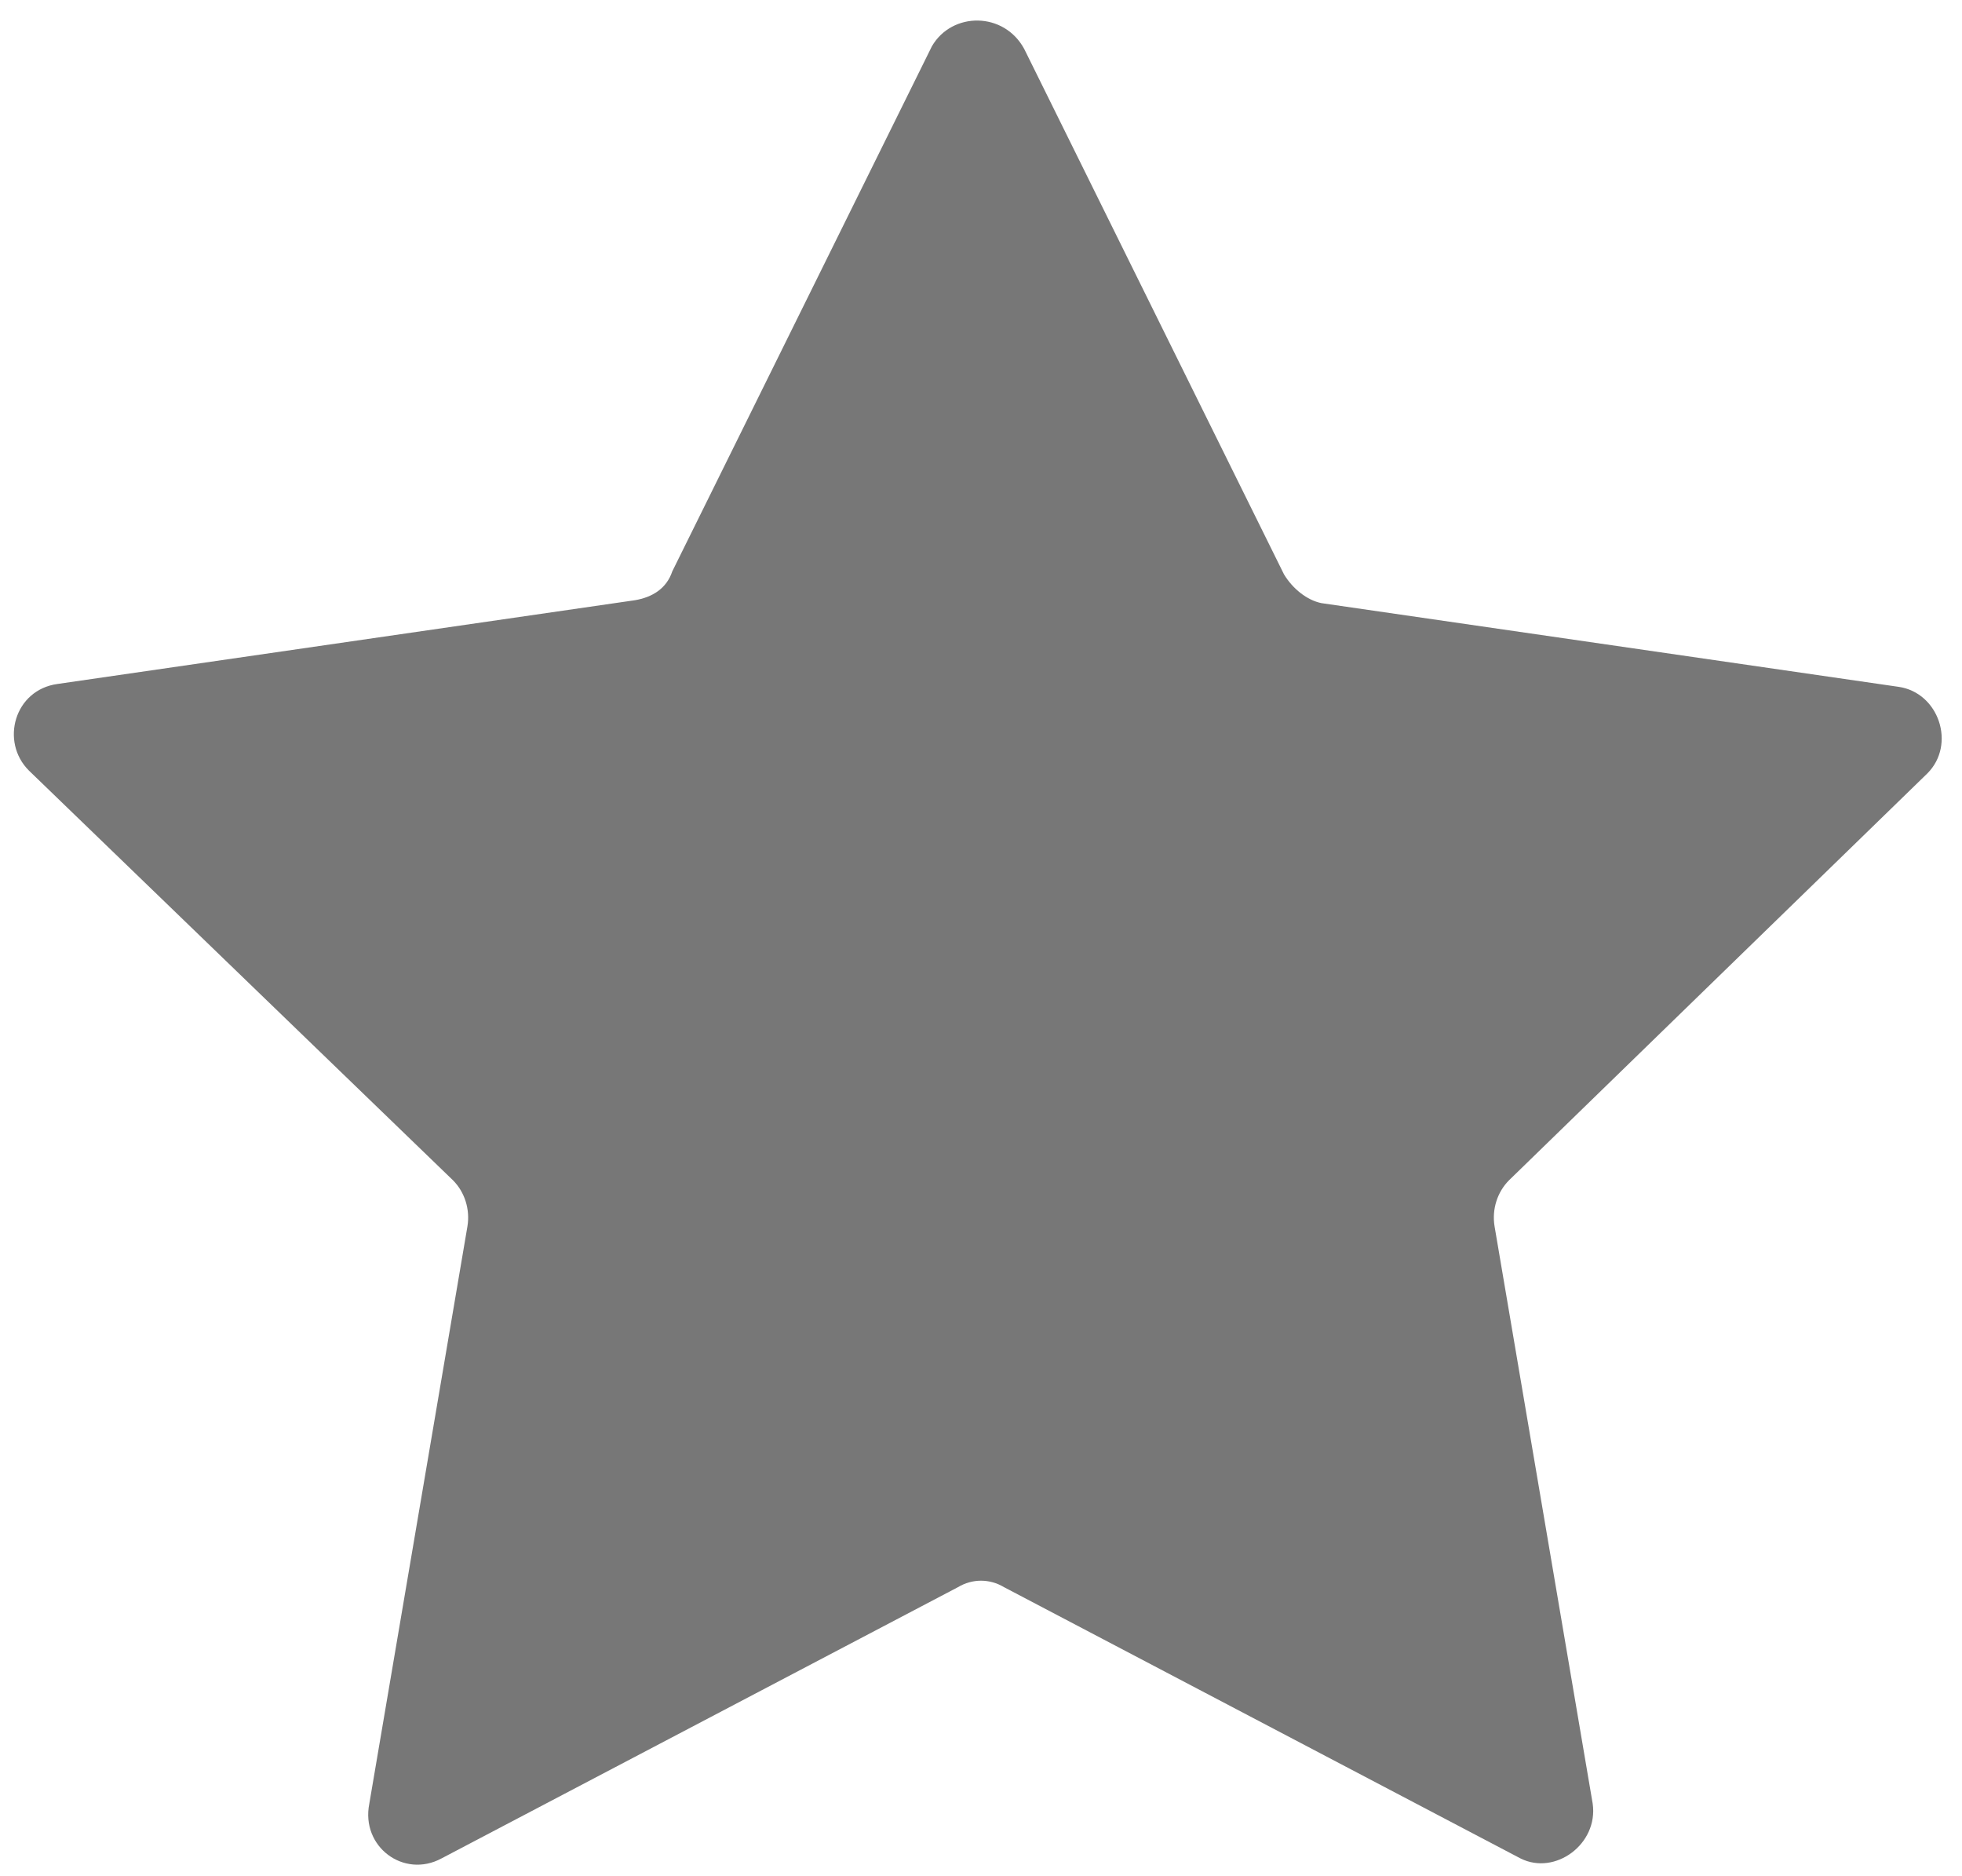
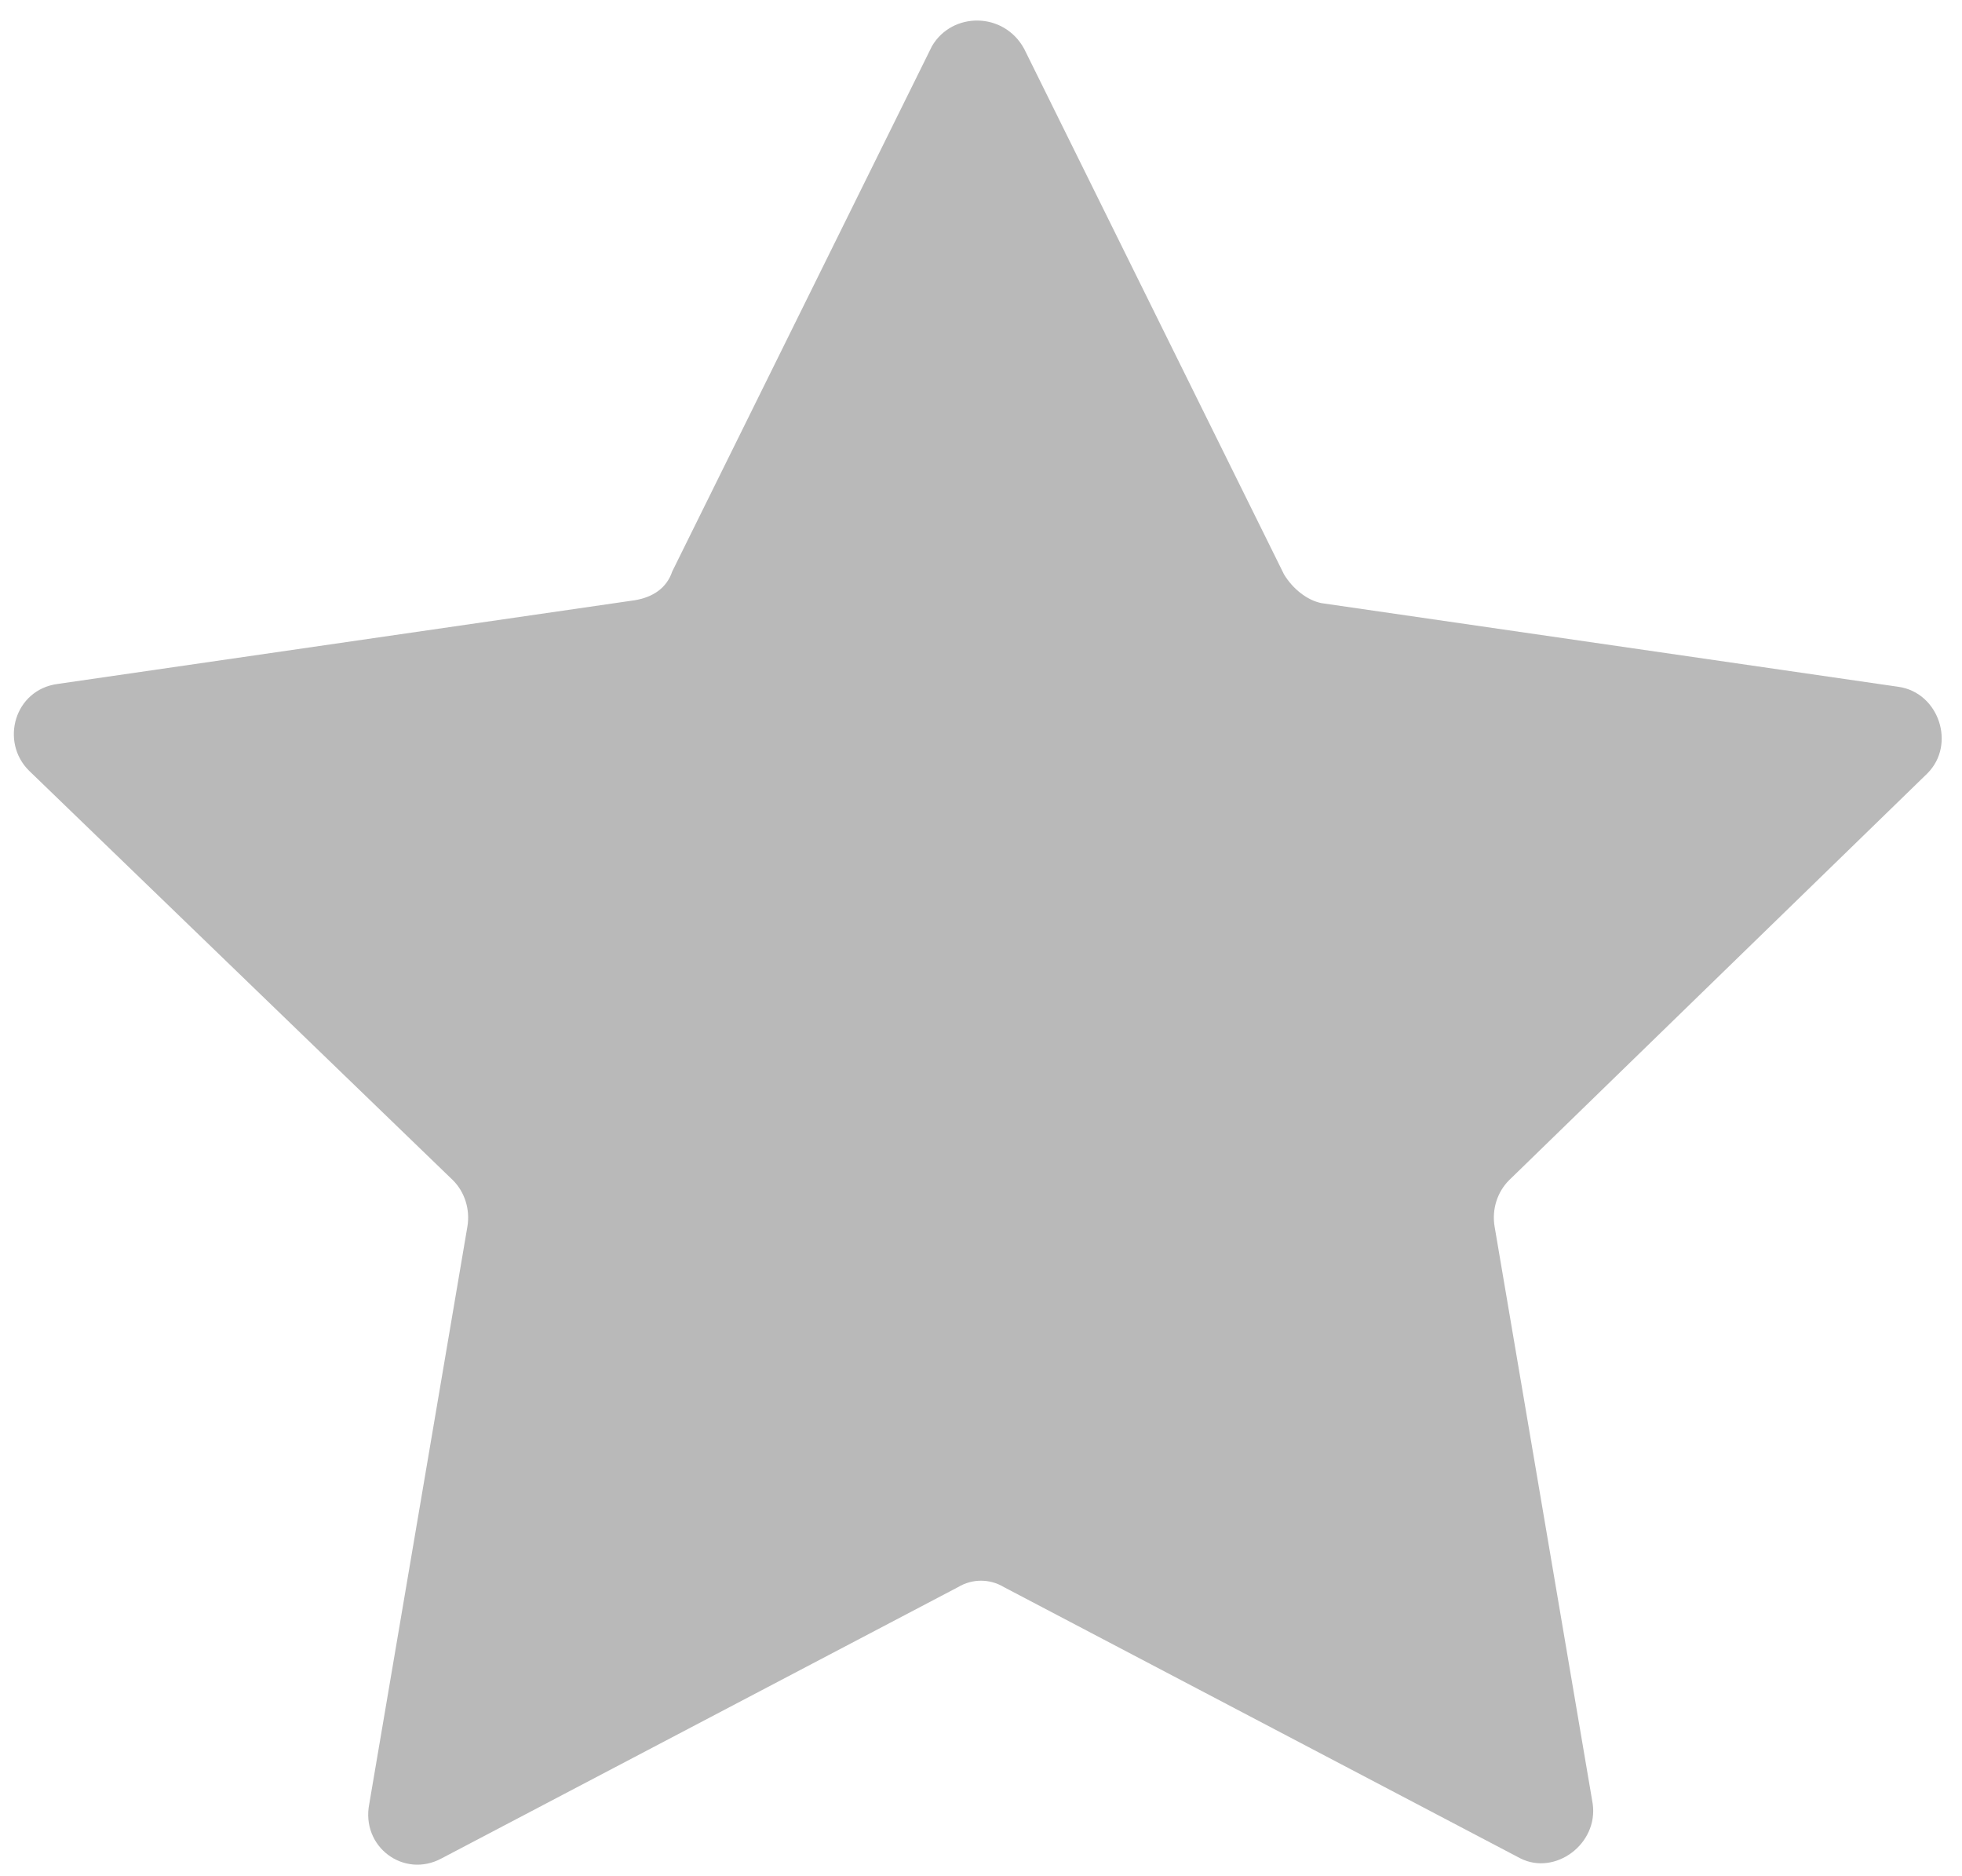
<svg xmlns="http://www.w3.org/2000/svg" width="68px" height="65px" viewBox="0 0 68 65" version="1.1">
  <defs />
  <g id="Icons" stroke="none" stroke-width="1" fill="none" fill-rule="evenodd">
-     <g id="noun_537691_3EB995" fill="#777777">
+     <g id="noun_537691_3EB995" fill="#B9B9B9">
      <g id="Group">
        <path d="M35.5,1.7 L44.5,19.9 C44.8,20.4 45.3,20.8 45.8,20.9 L65.8,23.8 C67.2,24 67.8,25.8 66.8,26.8 L52.3,40.9 C51.9,41.3 51.7,41.9 51.8,42.5 L55.2,62.5 C55.4,63.9 53.9,65 52.7,64.4 L34.8,55 C34.3,54.7 33.7,54.7 33.2,55 L15.3,64.4 C14,65.1 12.5,64 12.8,62.5 L16.2,42.5 C16.3,41.9 16.1,41.3 15.7,40.9 L1,26.7 C-1.24344979e-14,25.7 0.5,23.9 2,23.7 L22,20.8 C22.6,20.7 23.1,20.4 23.3,19.8 L32.3,1.6 C33,0.4 34.8,0.4 35.5,1.7 L35.5,1.7 Z" id="Shape" />
      </g>
    </g>
  </g>
</svg>
